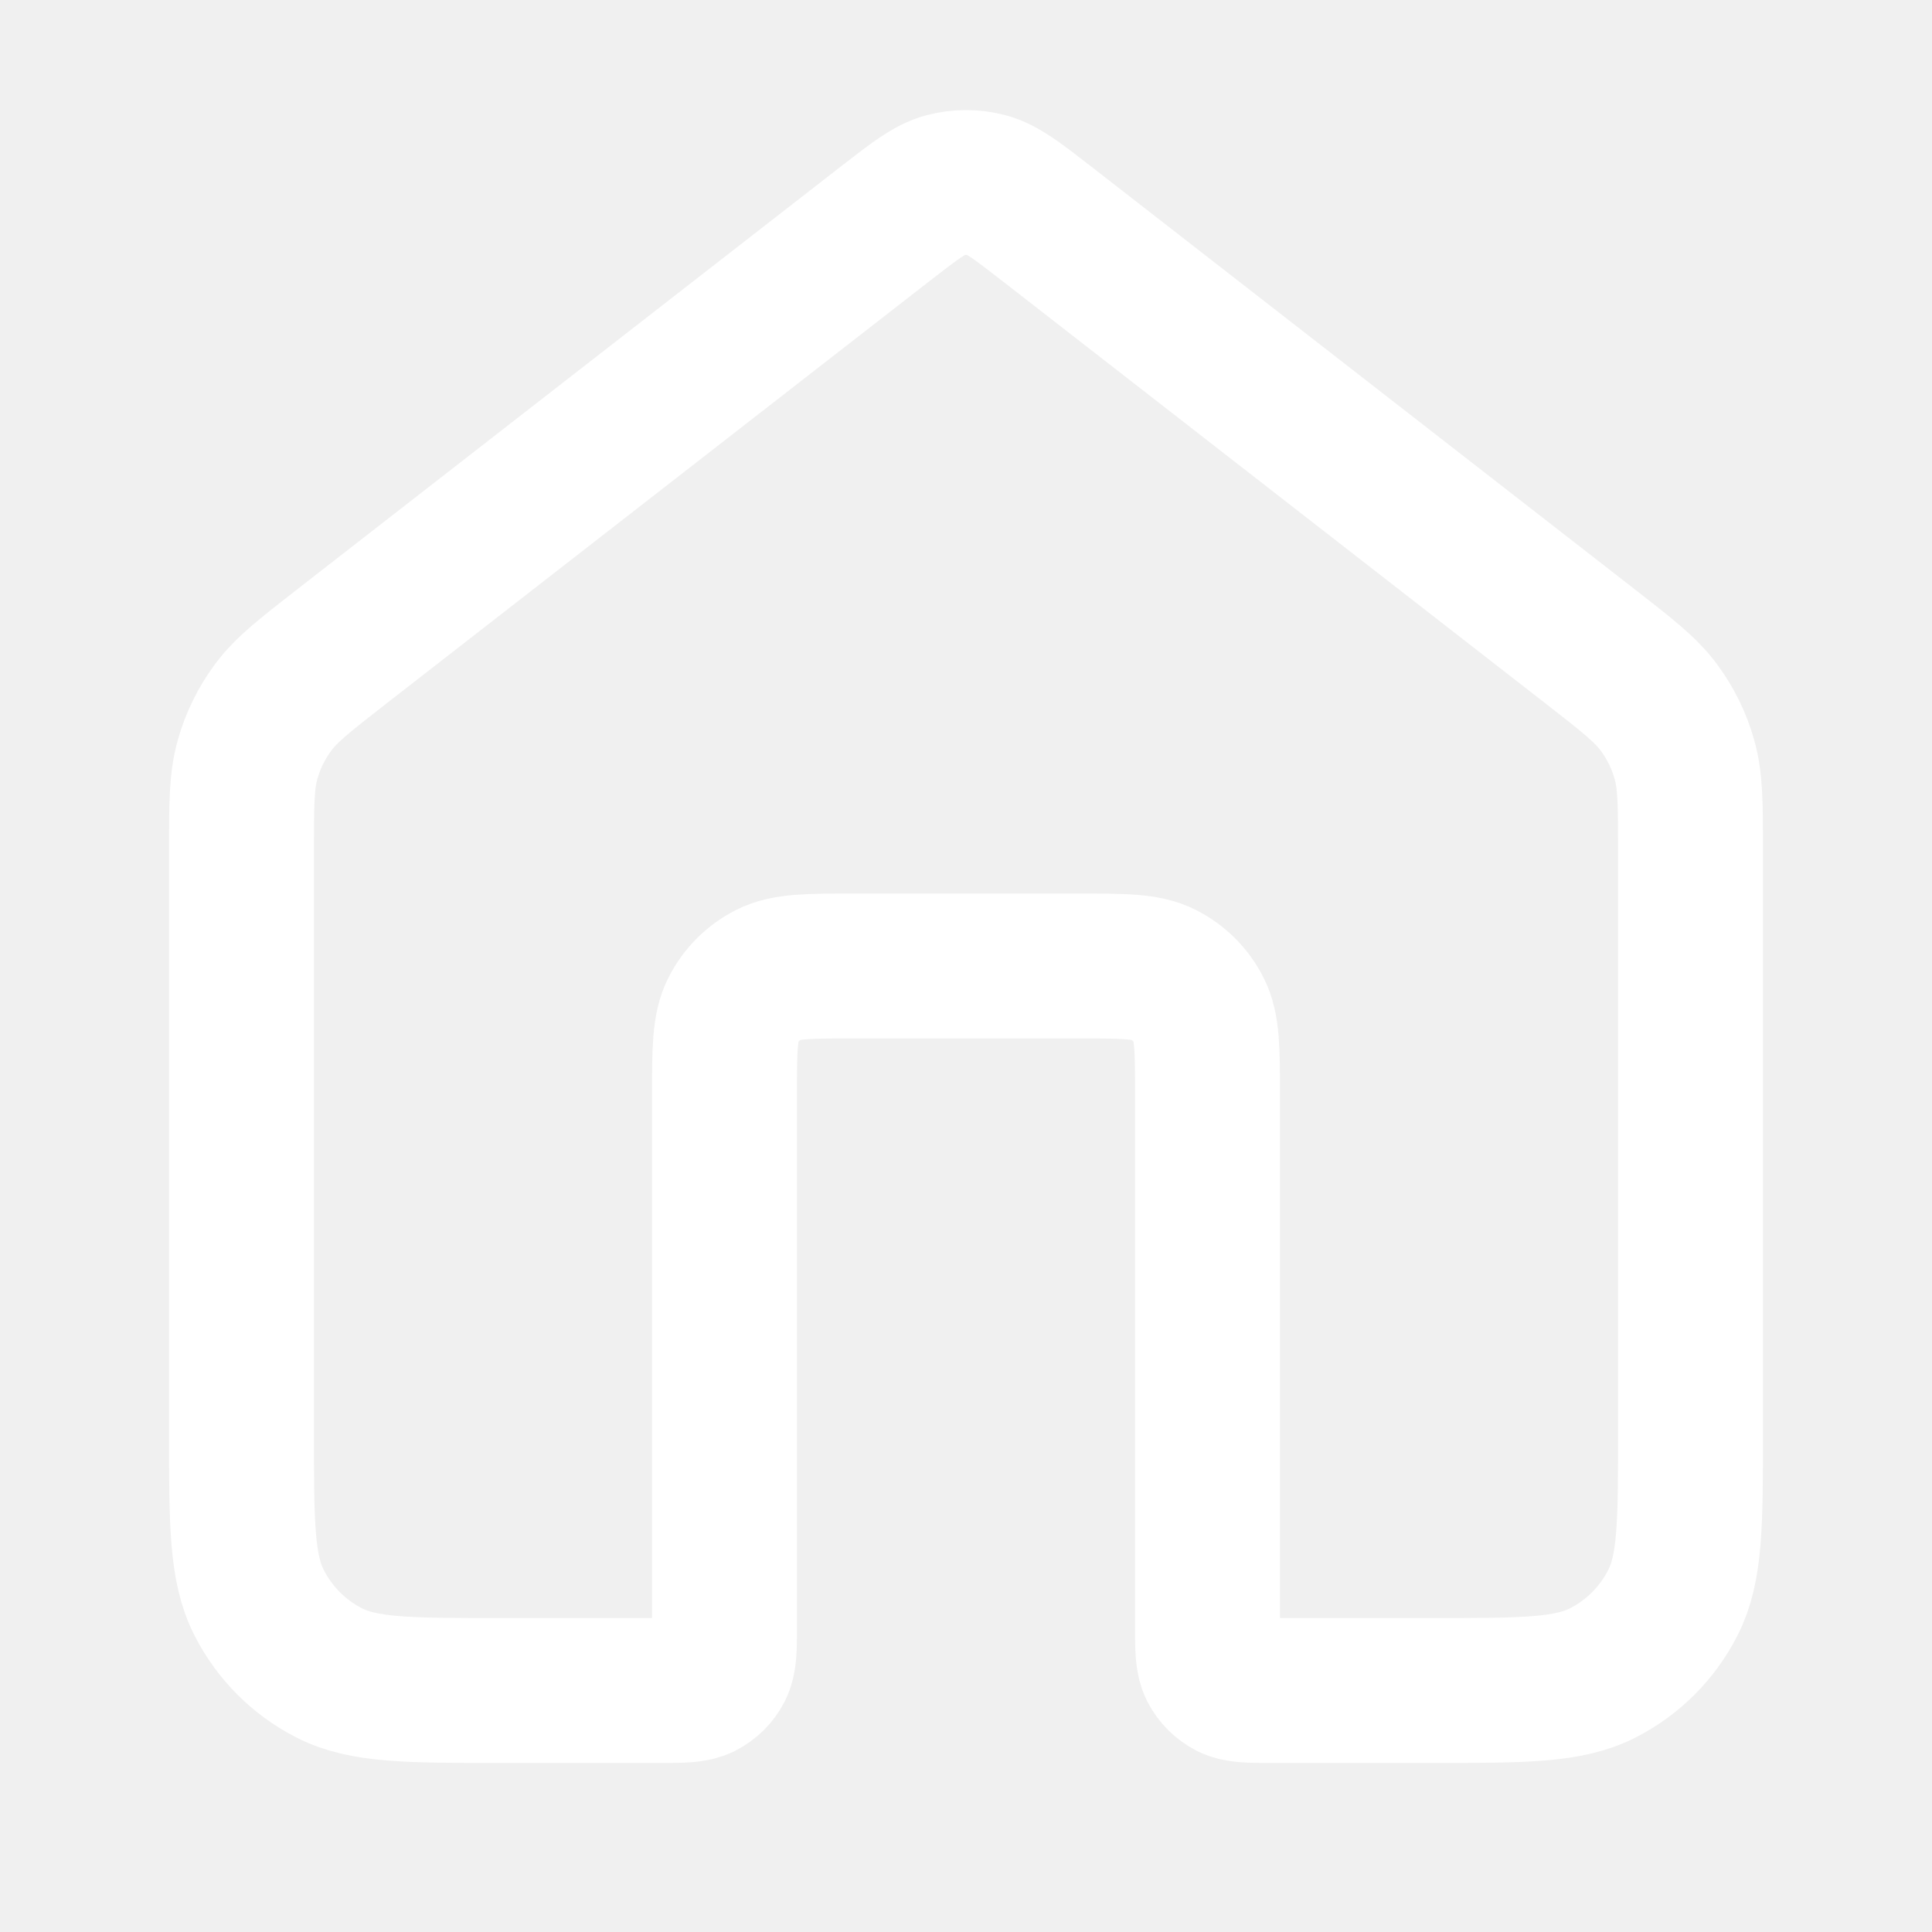
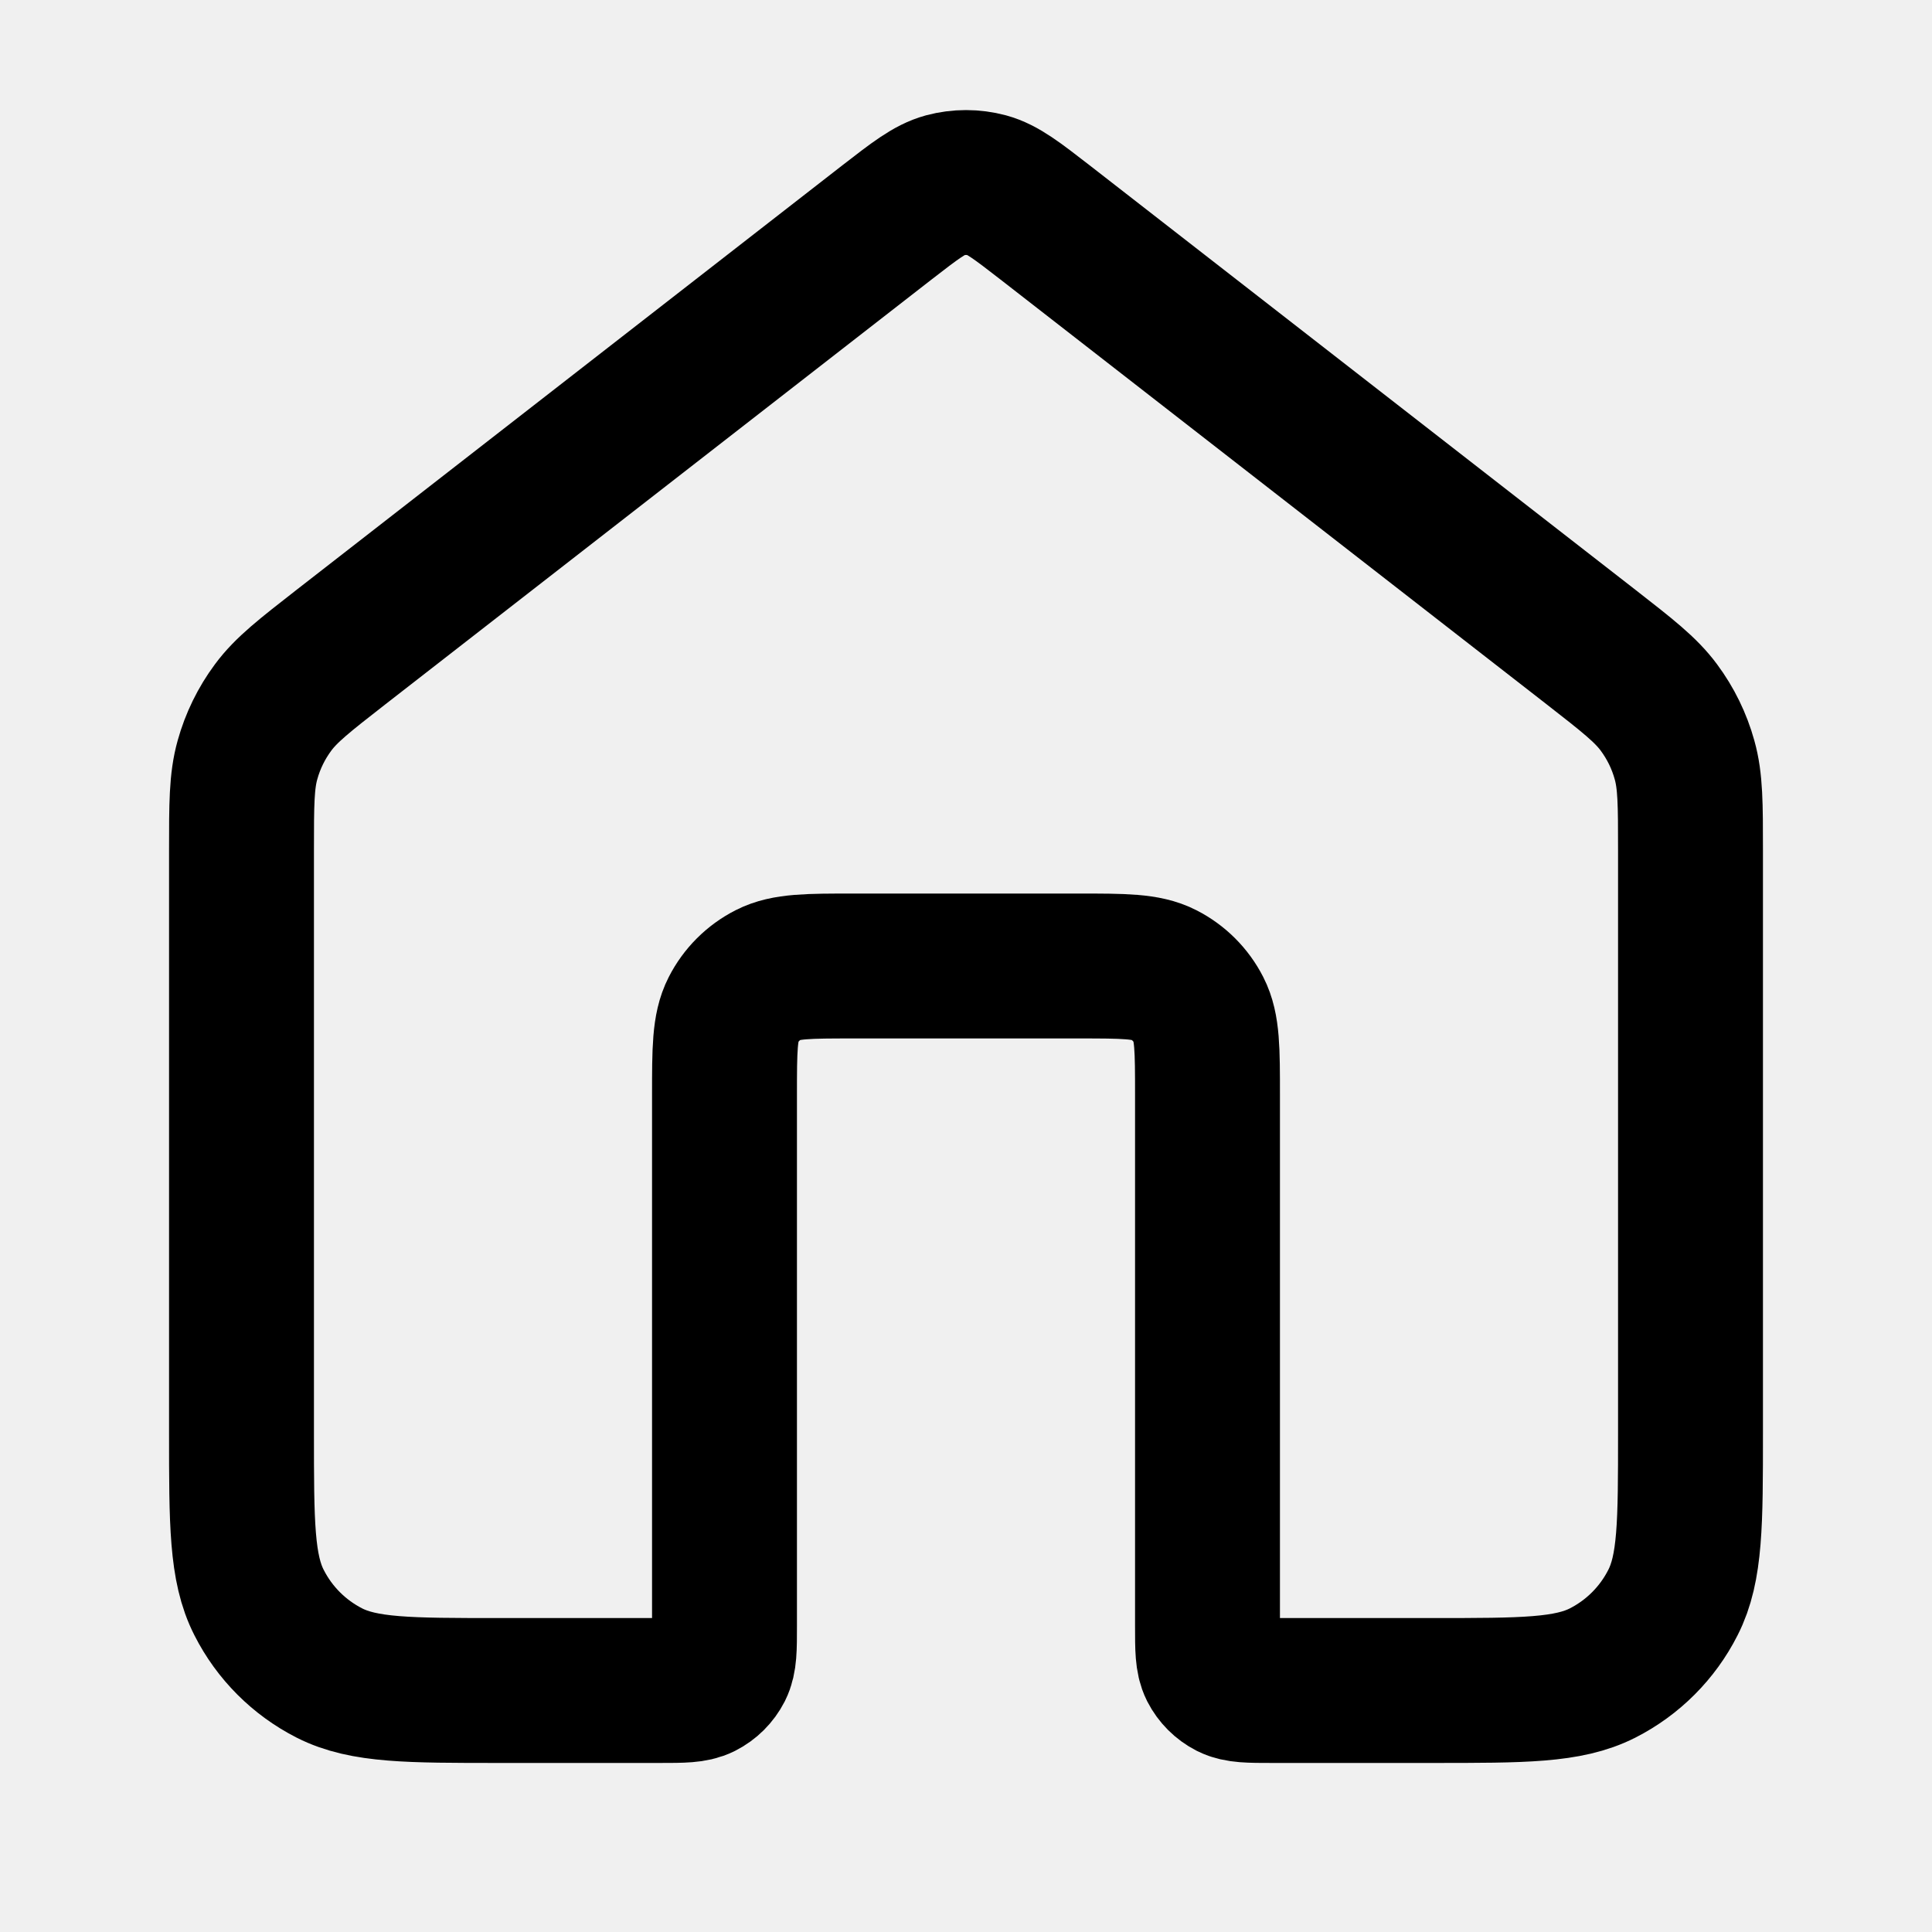
<svg xmlns="http://www.w3.org/2000/svg" width="20" height="20" viewBox="0 0 20 20" fill="none">
-   <path d="M10.819 2.303C10.526 2.076 10.379 1.962 10.218 1.918C10.075 1.88 9.925 1.88 9.782 1.918C9.621 1.962 9.474 2.076 9.181 2.303L3.529 6.699C3.152 6.993 2.963 7.14 2.827 7.324C2.706 7.487 2.616 7.671 2.562 7.866C2.5 8.086 2.5 8.326 2.5 8.804V14.833C2.5 15.767 2.5 16.234 2.682 16.59C2.841 16.904 3.096 17.159 3.41 17.319C3.767 17.5 4.233 17.5 5.167 17.5H6.833C7.067 17.5 7.183 17.5 7.272 17.455C7.351 17.415 7.415 17.351 7.455 17.273C7.5 17.183 7.5 17.067 7.5 16.833V11.333C7.5 10.867 7.5 10.633 7.591 10.455C7.671 10.298 7.798 10.171 7.955 10.091C8.133 10 8.367 10 8.833 10H11.167C11.633 10 11.867 10 12.045 10.091C12.202 10.171 12.329 10.298 12.409 10.455C12.5 10.633 12.5 10.867 12.5 11.333V16.833C12.5 17.067 12.5 17.183 12.545 17.273C12.585 17.351 12.649 17.415 12.727 17.455C12.817 17.5 12.933 17.5 13.167 17.5H14.833C15.767 17.5 16.233 17.5 16.59 17.319C16.904 17.159 17.159 16.904 17.318 16.59C17.5 16.234 17.5 15.767 17.5 14.833V8.804C17.5 8.326 17.5 8.086 17.438 7.866C17.384 7.671 17.294 7.487 17.173 7.324C17.037 7.14 16.848 6.993 16.471 6.699L10.819 2.303Z" stroke="white" stroke-width="1.5" stroke-linecap="round" stroke-linejoin="round" />
+   <path d="M10.819 2.303C10.526 2.076 10.379 1.962 10.218 1.918C10.075 1.88 9.925 1.88 9.782 1.918C9.621 1.962 9.474 2.076 9.181 2.303L3.529 6.699C3.152 6.993 2.963 7.14 2.827 7.324C2.706 7.487 2.616 7.671 2.562 7.866C2.5 8.086 2.5 8.326 2.5 8.804V14.833C2.5 15.767 2.5 16.234 2.682 16.59C2.841 16.904 3.096 17.159 3.41 17.319C3.767 17.5 4.233 17.5 5.167 17.5H6.833C7.067 17.5 7.183 17.5 7.272 17.455C7.351 17.415 7.415 17.351 7.455 17.273C7.5 17.183 7.5 17.067 7.5 16.833V11.333C7.5 10.867 7.5 10.633 7.591 10.455C7.671 10.298 7.798 10.171 7.955 10.091C8.133 10 8.367 10 8.833 10H11.167C11.633 10 11.867 10 12.045 10.091C12.202 10.171 12.329 10.298 12.409 10.455C12.5 10.633 12.5 10.867 12.5 11.333V16.833C12.5 17.067 12.5 17.183 12.545 17.273C12.585 17.351 12.649 17.415 12.727 17.455C12.817 17.5 12.933 17.5 13.167 17.5H14.833C15.767 17.5 16.233 17.5 16.59 17.319C16.904 17.159 17.159 16.904 17.318 16.59C17.5 16.234 17.5 15.767 17.5 14.833V8.804C17.5 8.326 17.5 8.086 17.438 7.866C17.384 7.671 17.294 7.487 17.173 7.324C17.037 7.14 16.848 6.993 16.471 6.699L10.819 2.303Z" stroke="currentColor" stroke-width="1.5" stroke-linecap="round" stroke-linejoin="round" />
</svg>
